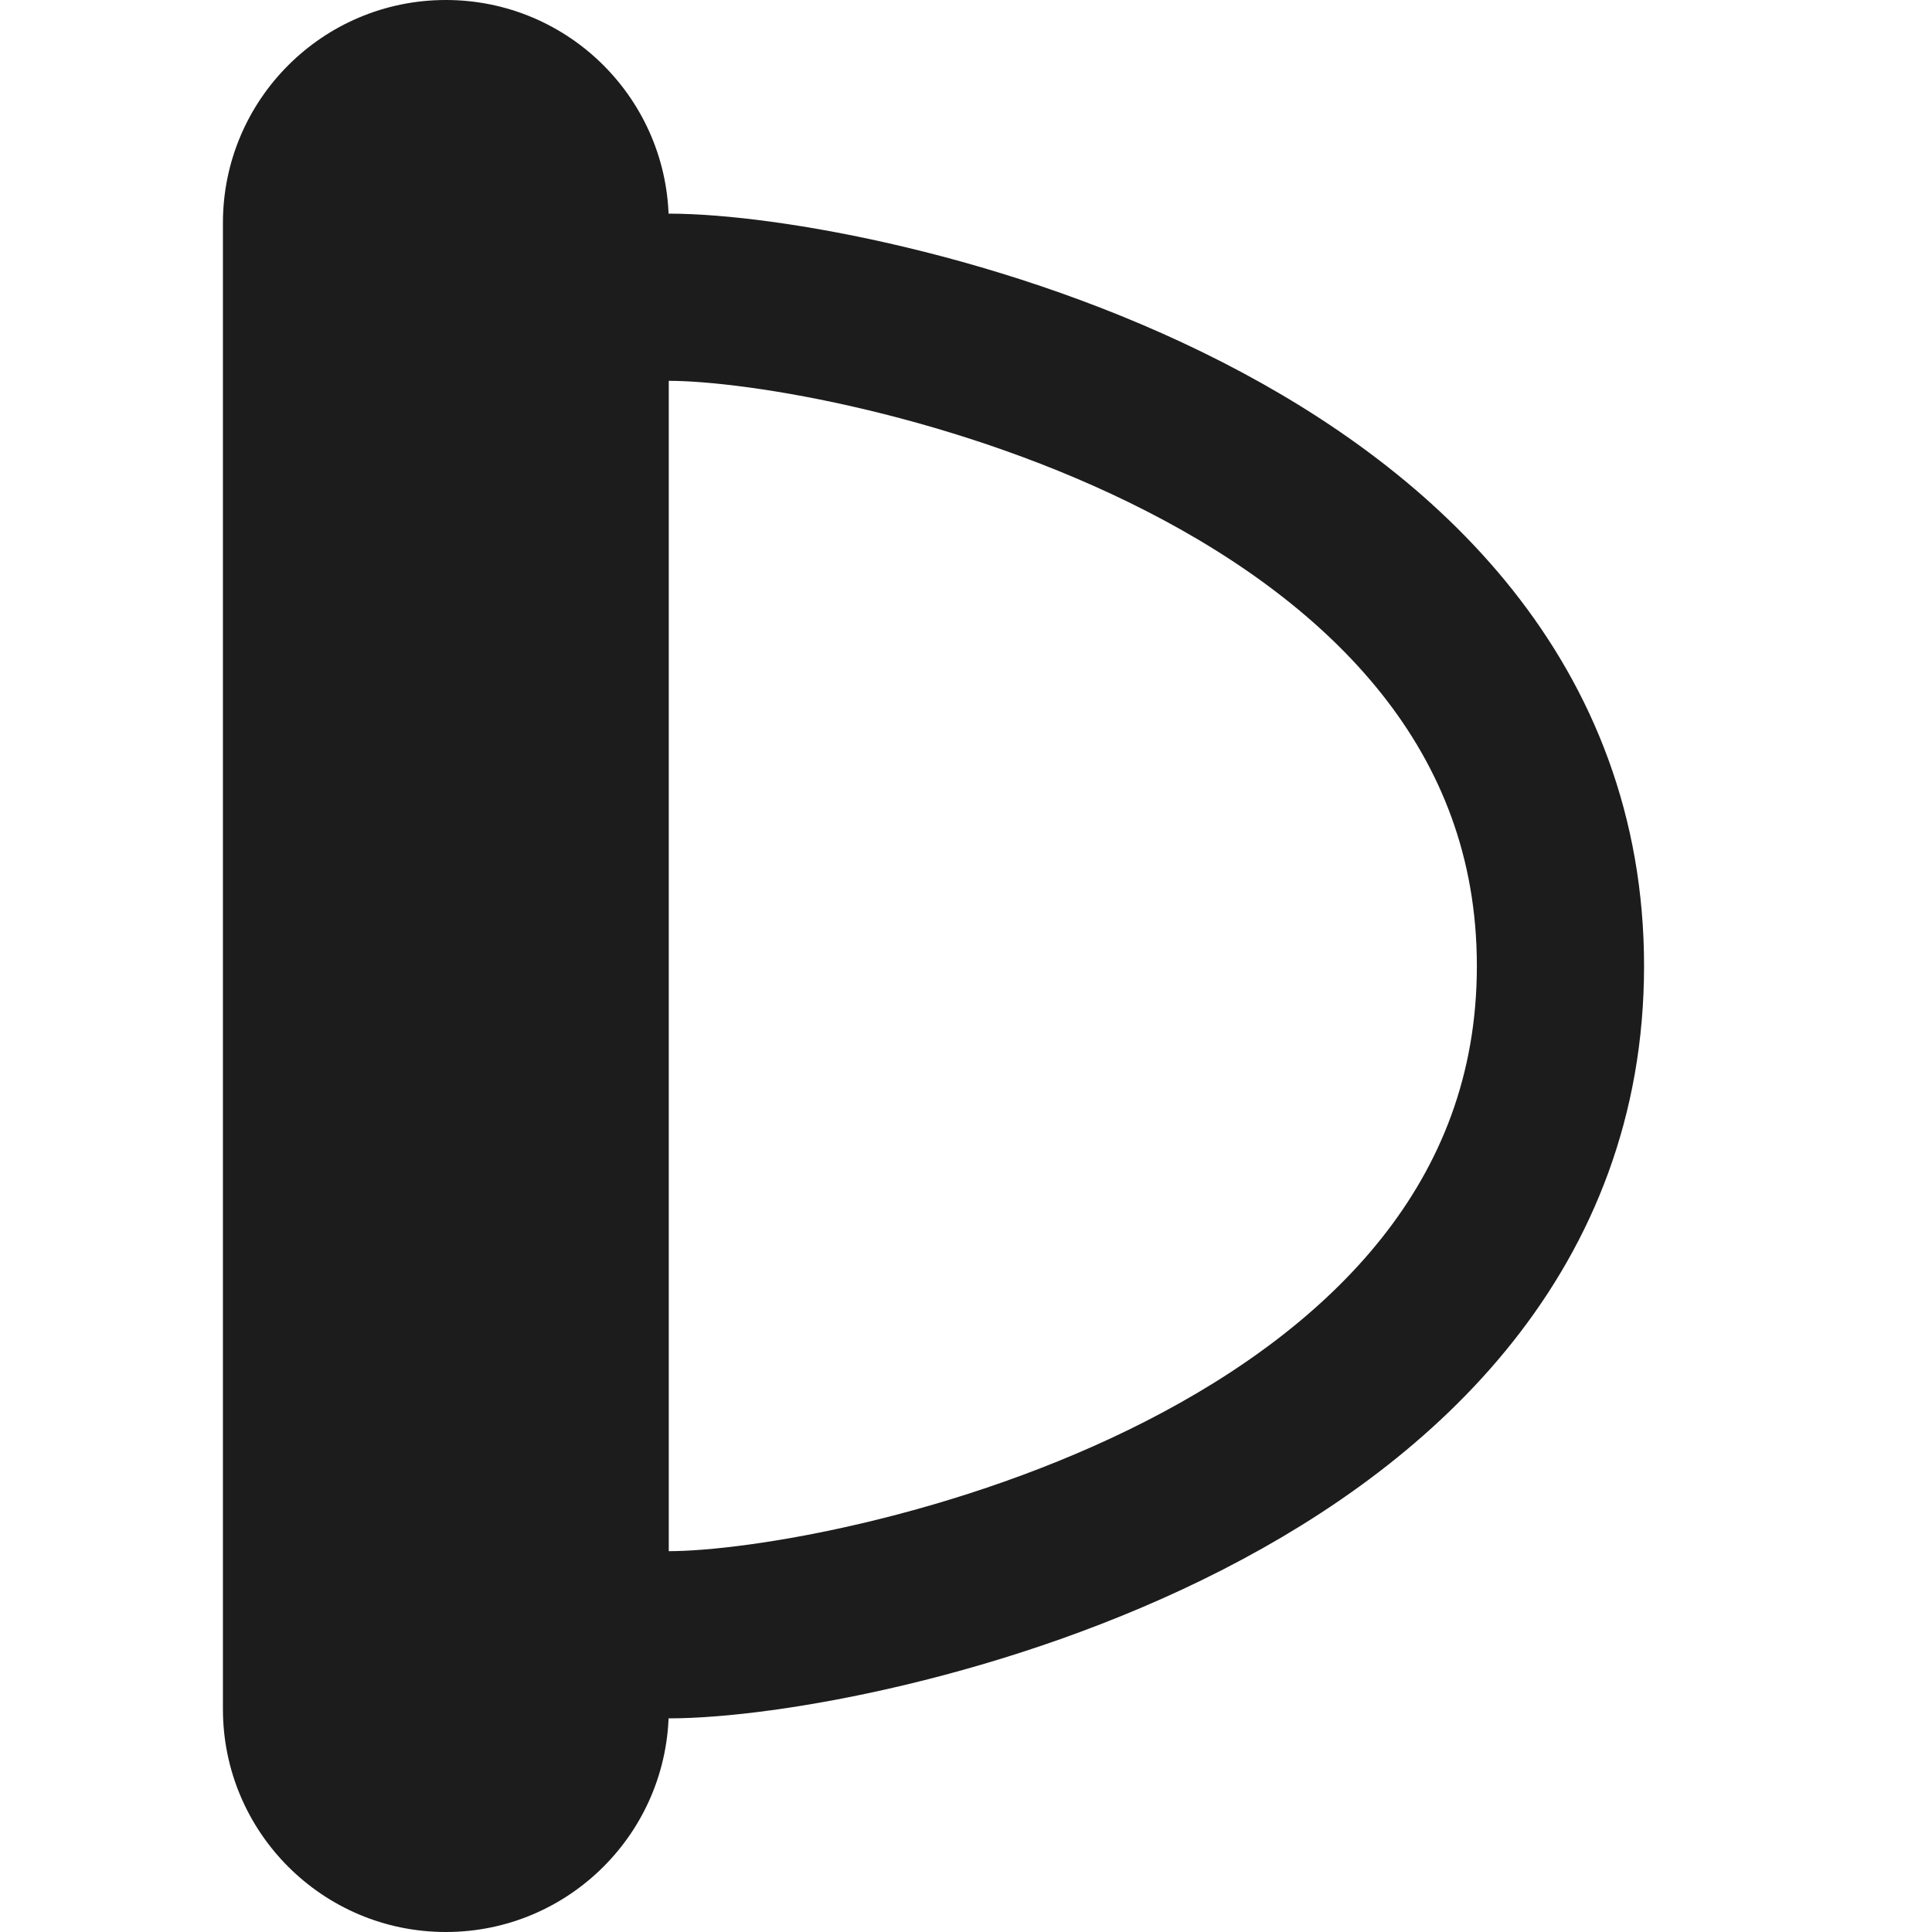
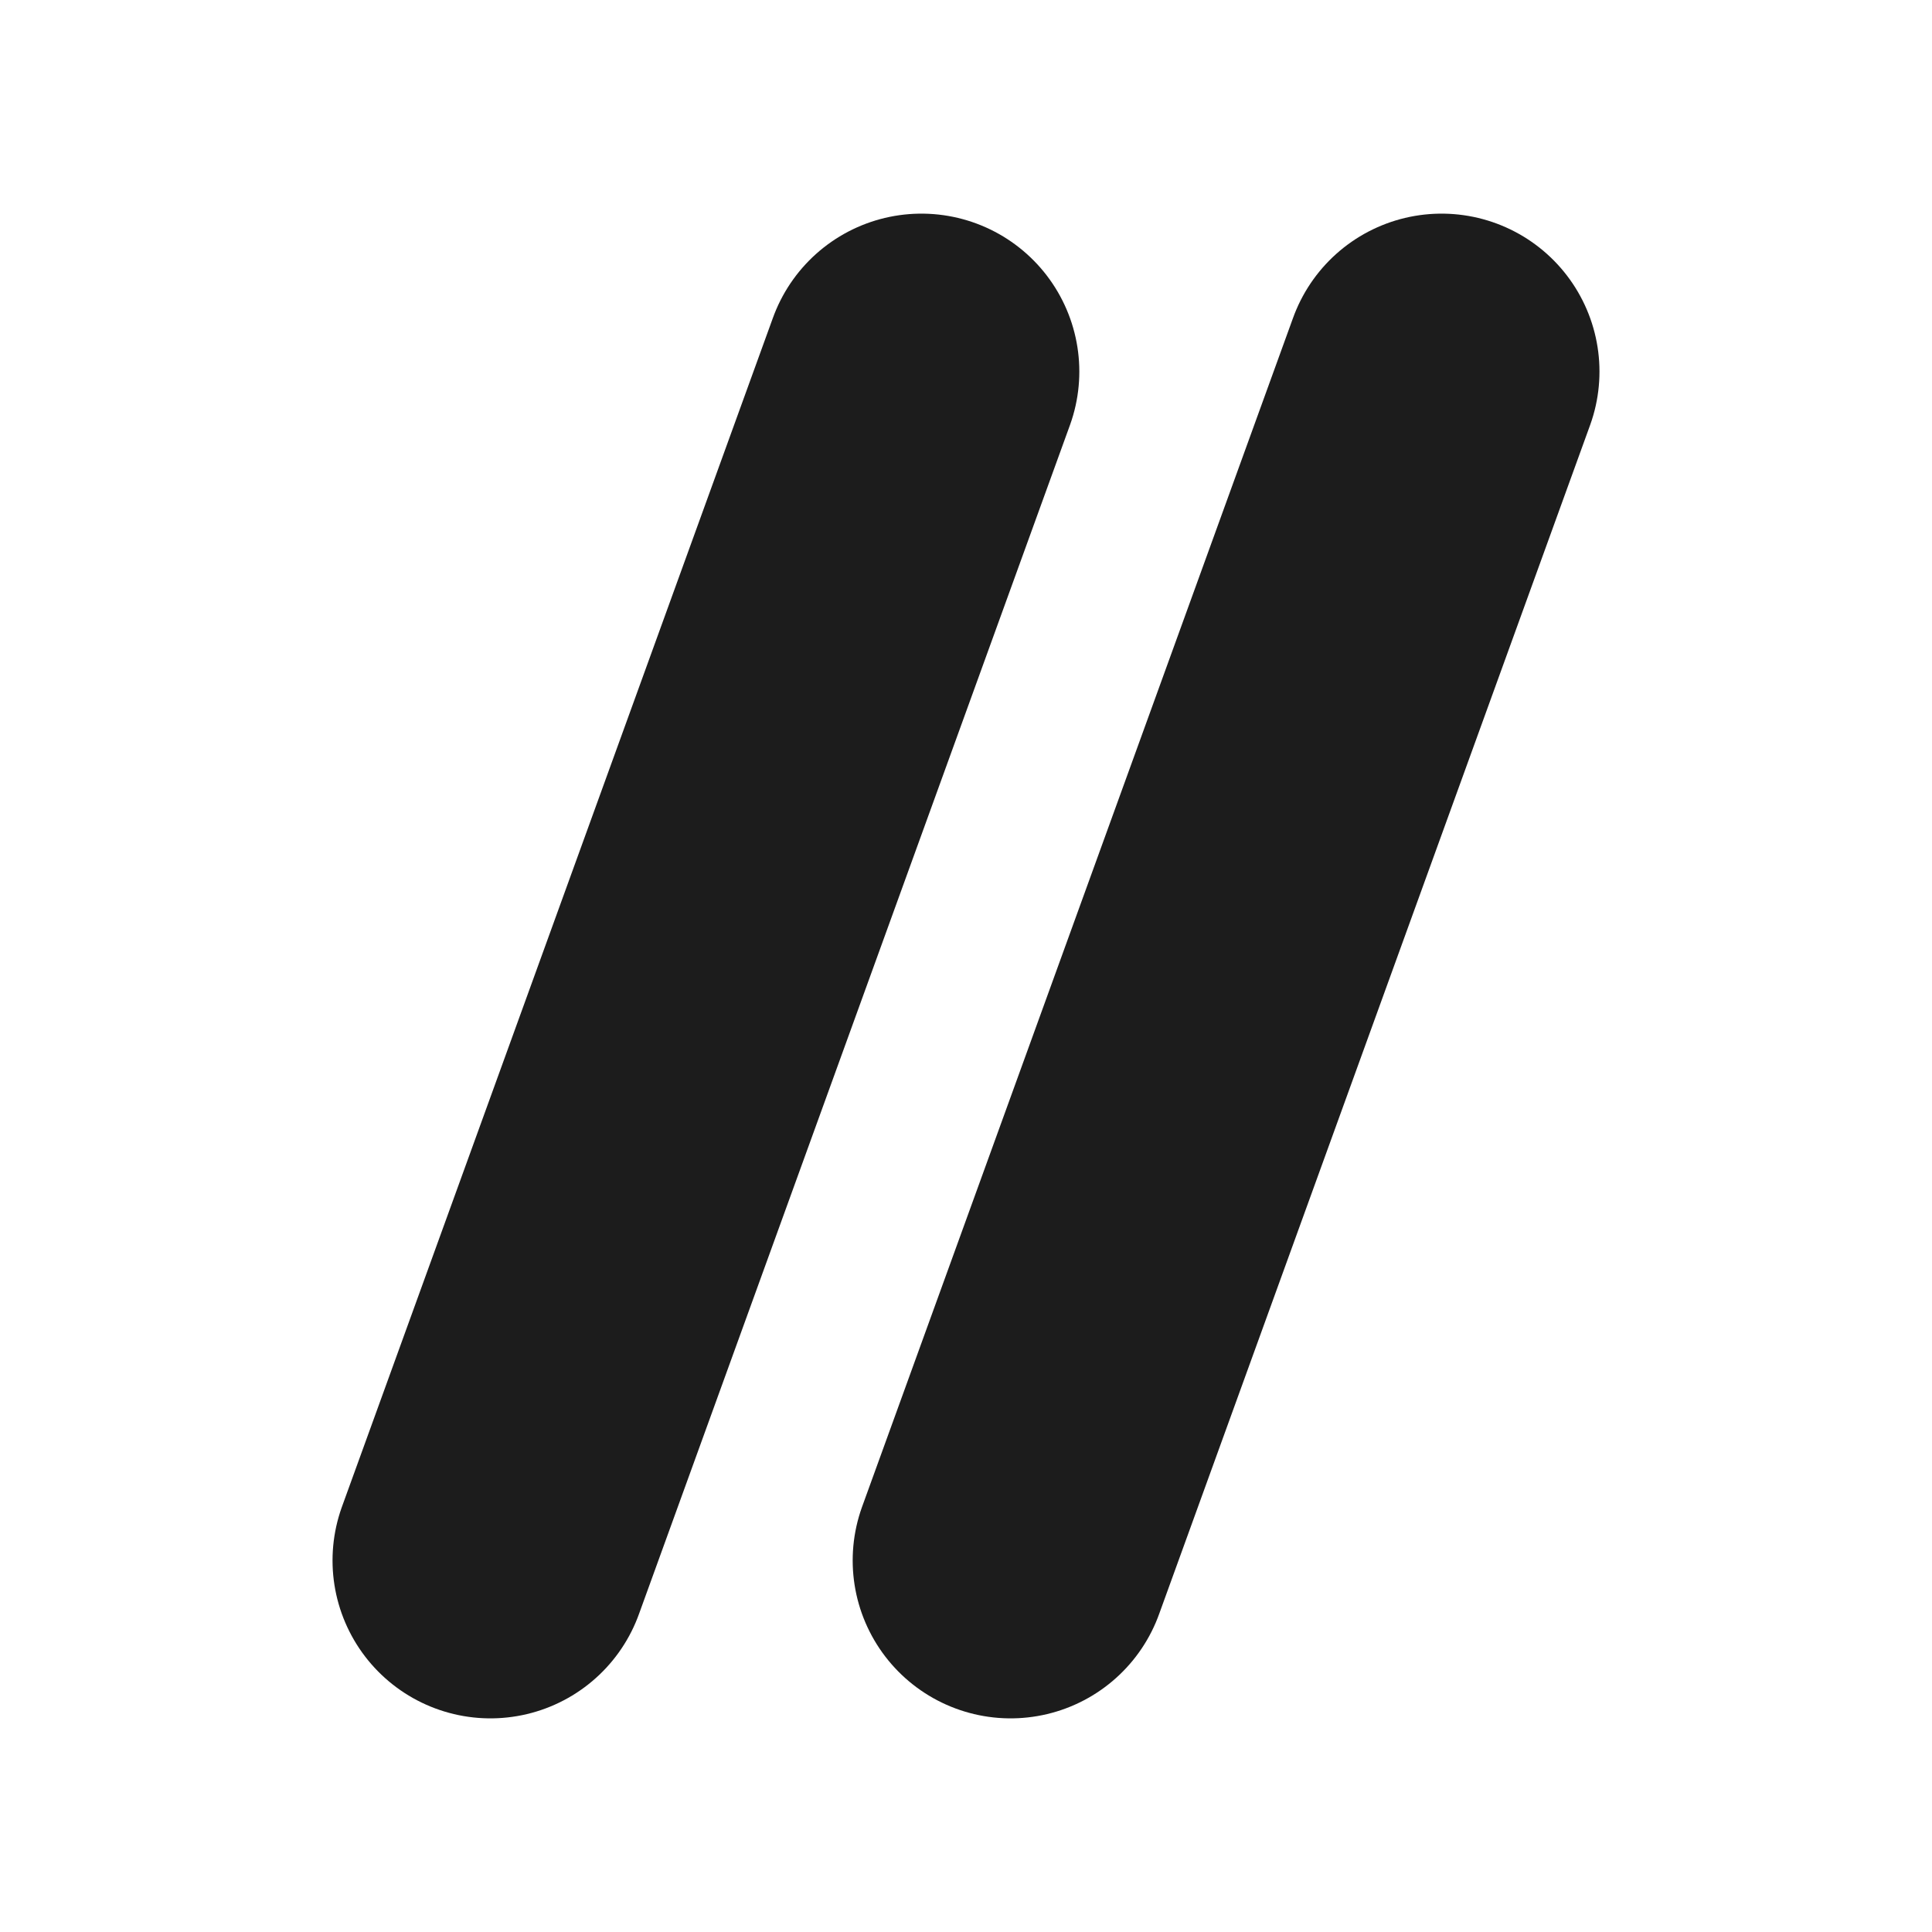
<svg xmlns="http://www.w3.org/2000/svg" viewBox="0 0 26 26">
  <style>
-     rect, path { color: #1c1c1c; }
-     @media (prefers-color-scheme: dark) { rect, path { color: #e6e6e6; } }
+     line { stroke: #1c1c1c; }
+     @media (prefers-color-scheme: dark) { line { stroke: #e6e6e6; } }
  </style>
-   <g transform="translate(3 0)">
-     <rect x="0" y="0" width="6" height="26" rx="3" fill="currentColor" />
-     <path d="M6 4C8.5 4 18 6 18 13C18 20 8.5 22 6 22" fill="none" stroke="currentColor" stroke-width="2.25" stroke-linecap="round" />
+   <g stroke-width="4.25" stroke-linecap="round">
+     <line x1="6.6" y1="21" x2="12.4" y2="5" />
+     <line x1="13.6" y1="21" x2="19.4" y2="5" />
  </g>
</svg>
